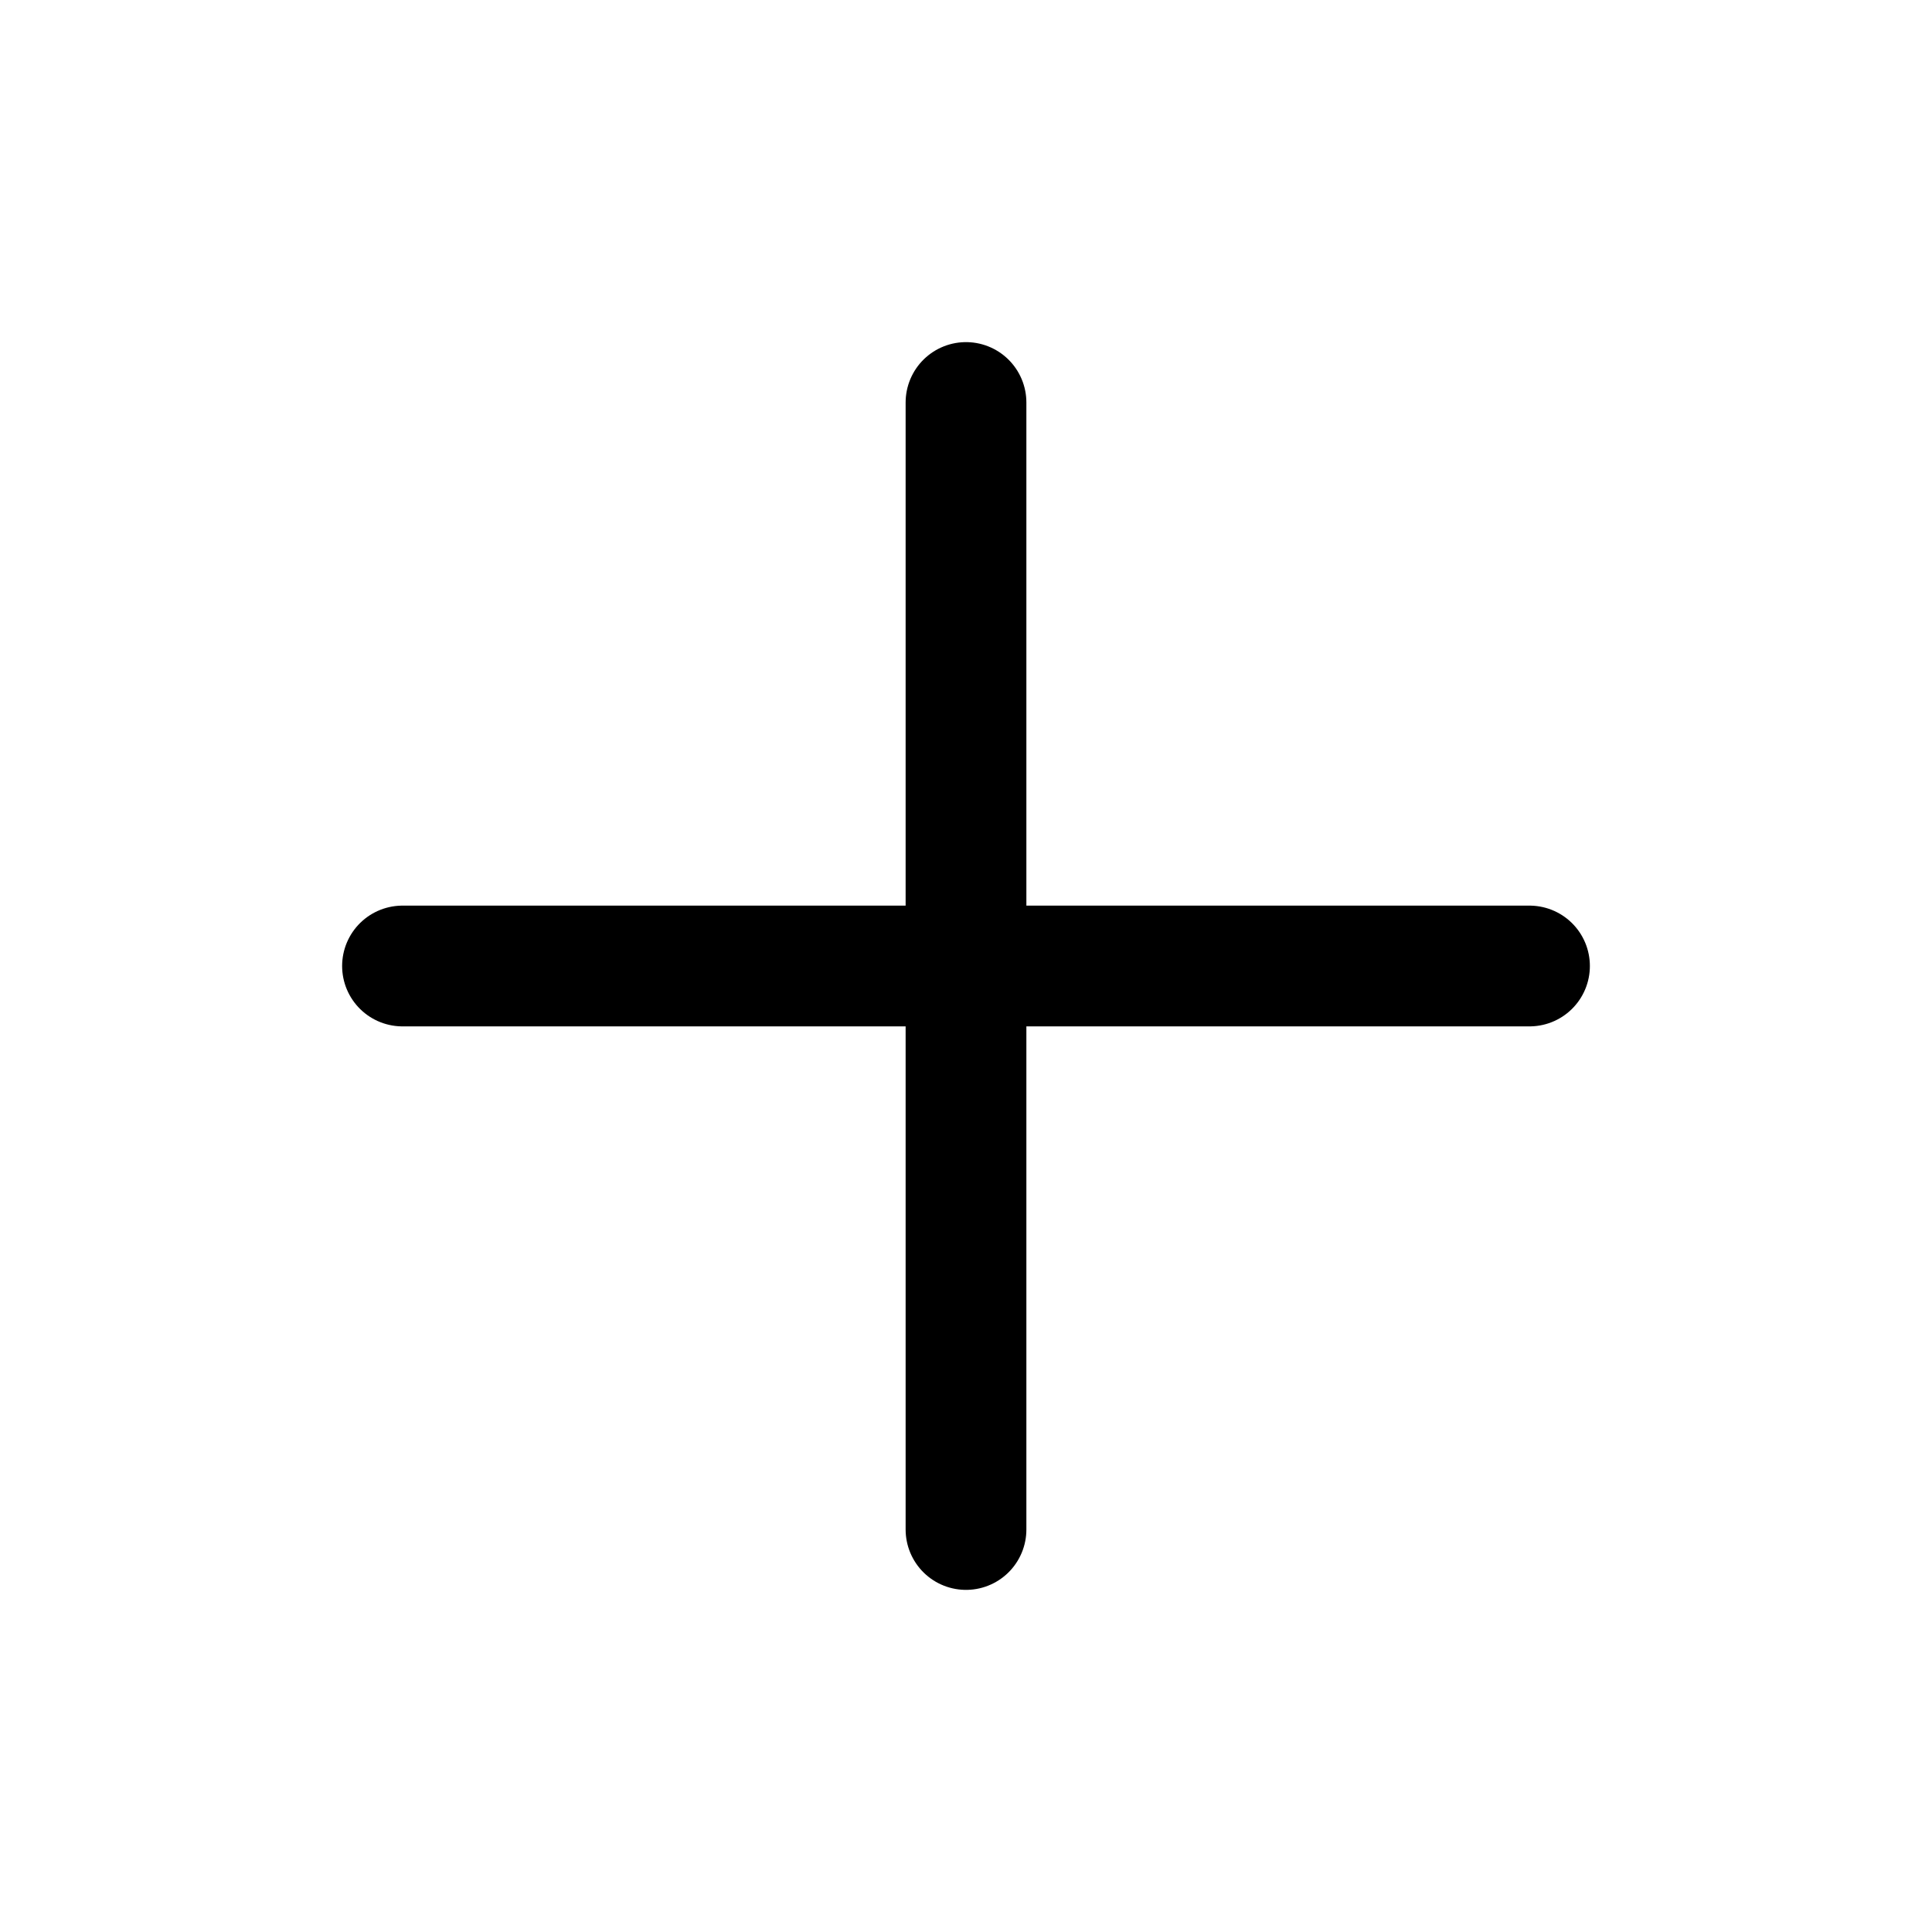
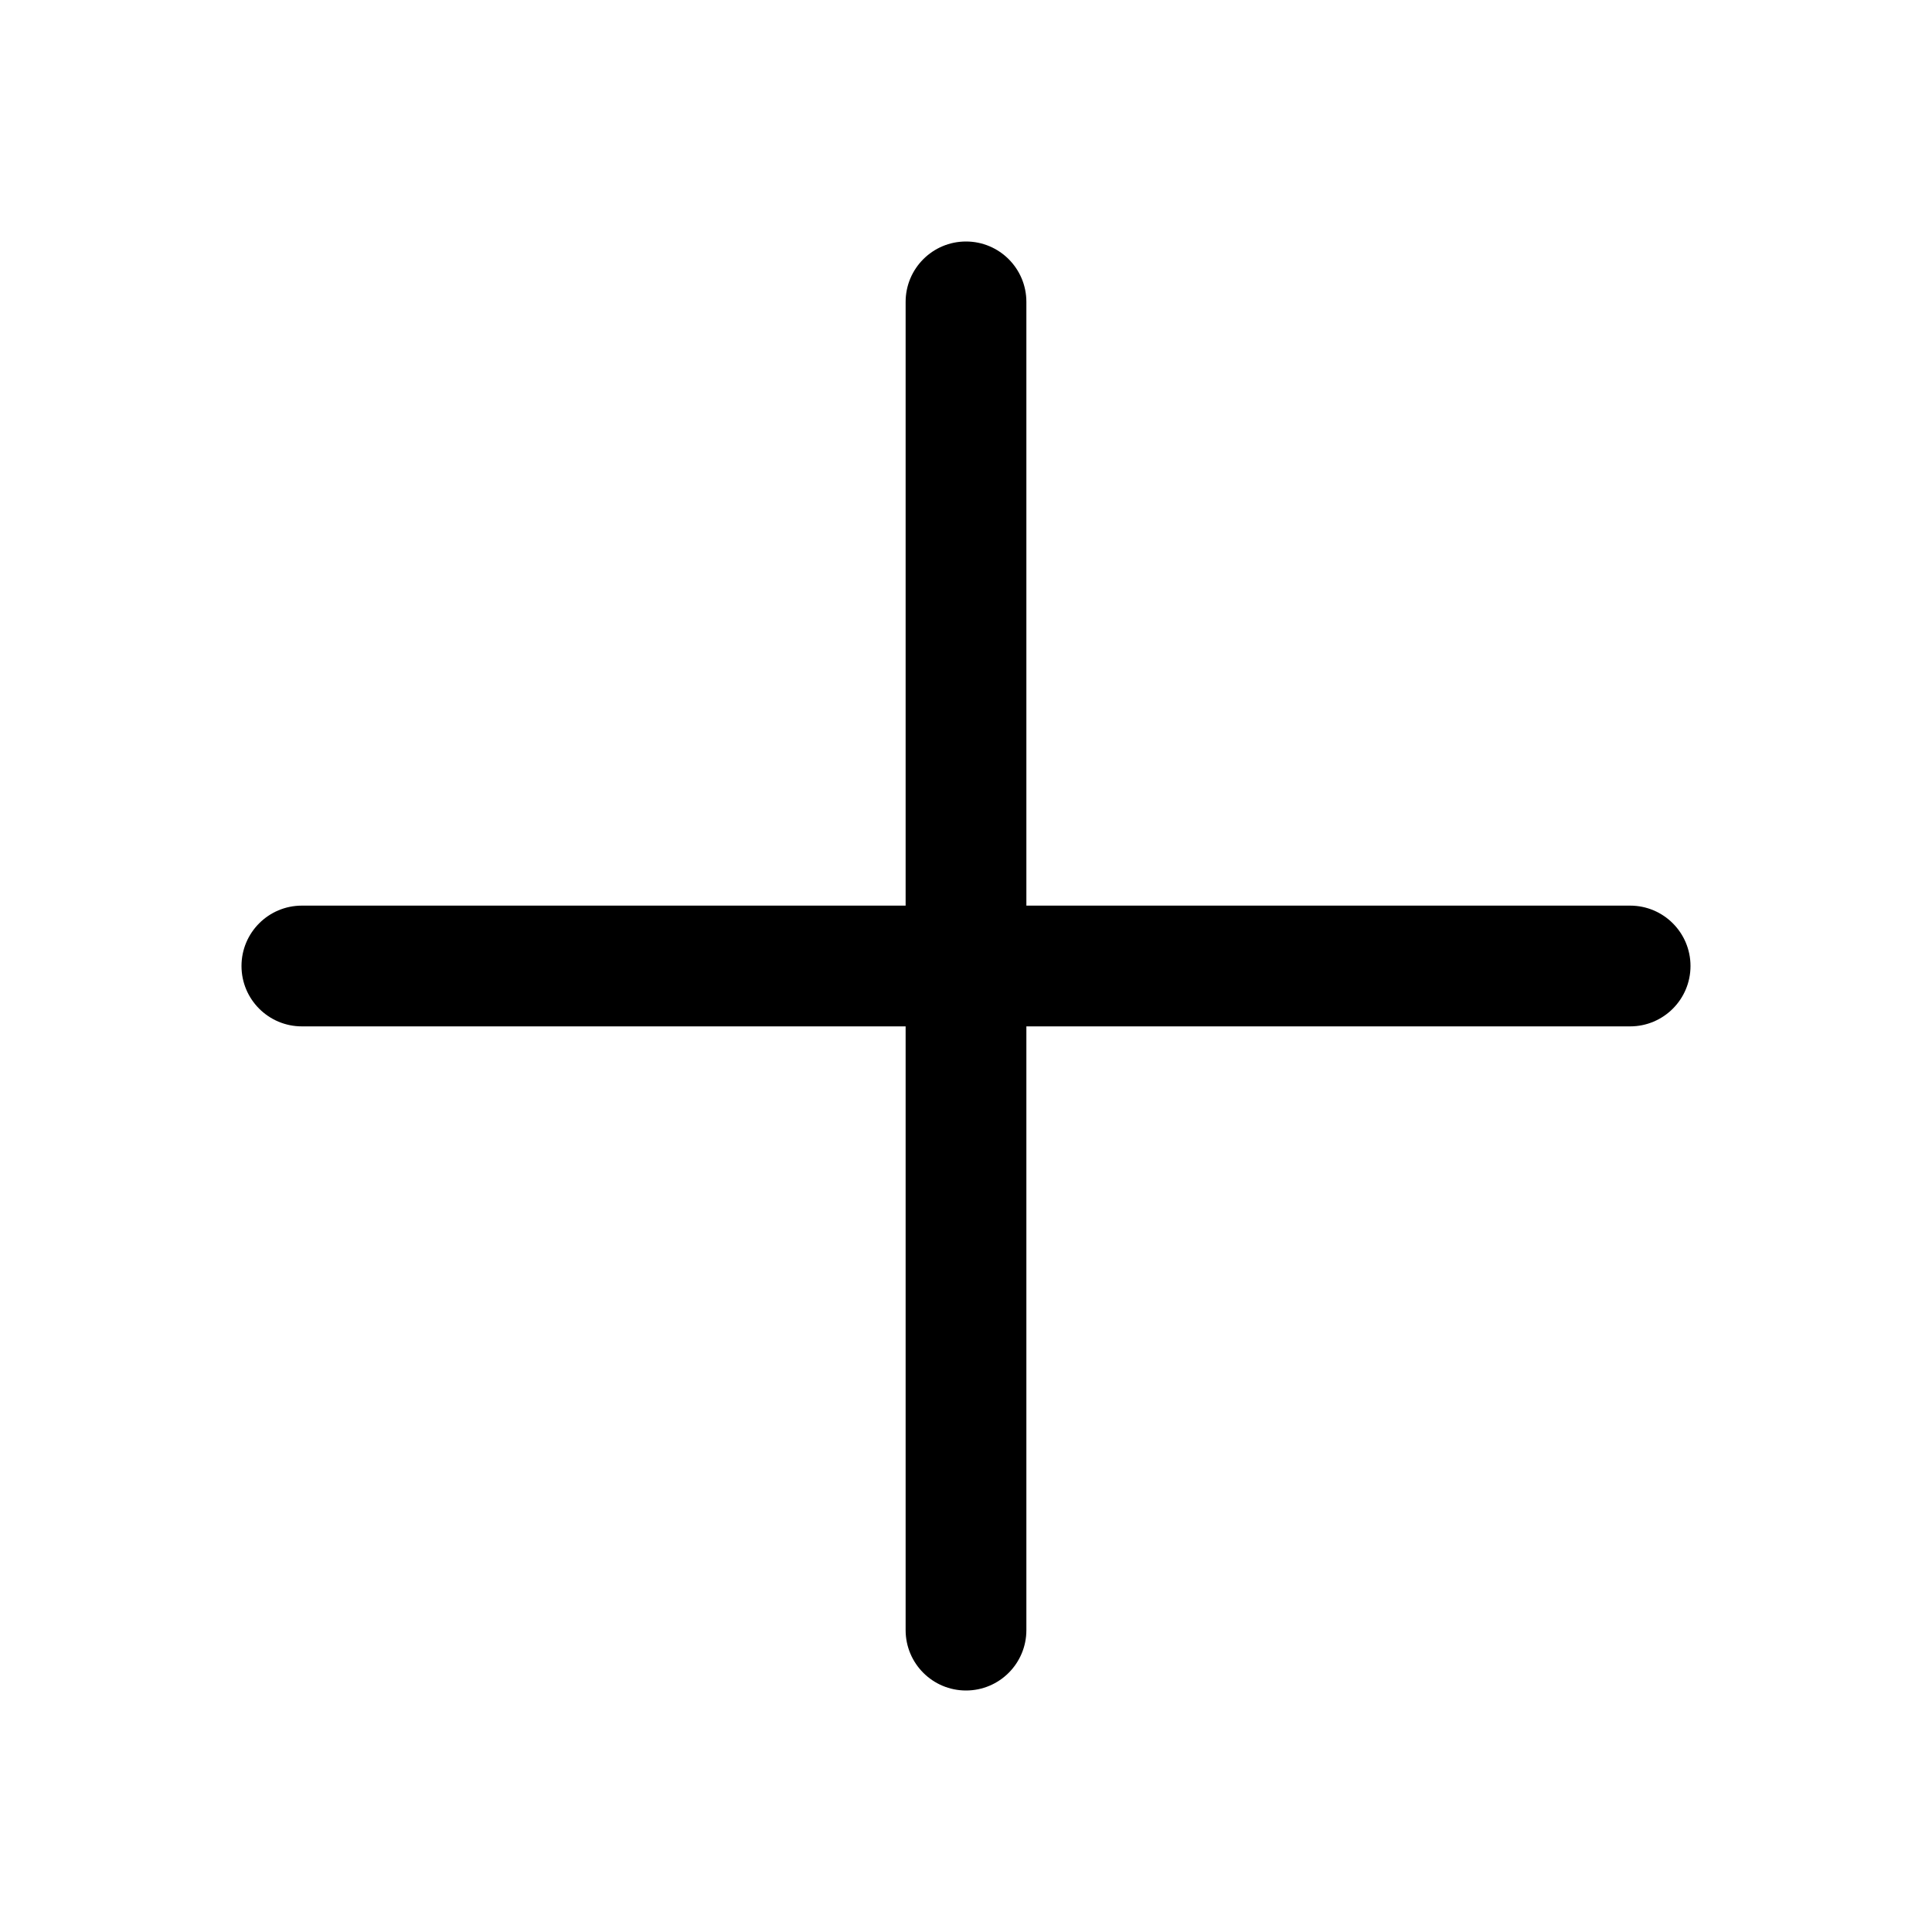
- <svg xmlns="http://www.w3.org/2000/svg" width="24" height="24" viewBox="0 0 24 24" fill="none" stroke="#000000" stroke-width="1.5" stroke-linecap="round" stroke-linejoin="round">
-   <path d="M12 5v14M5 12h14" />
+ <svg xmlns="http://www.w3.org/2000/svg" viewBox="0 0 256 256" fill="currentColor">
+   <path d="M224,128a8,8,0,0,1-8,8H136v80a8,8,0,0,1-16,0V136H40a8,8,0,0,1,0-16h80V40a8,8,0,0,1,16,0v80h80A8,8,0,0,1,224,128Z" />
</svg>
